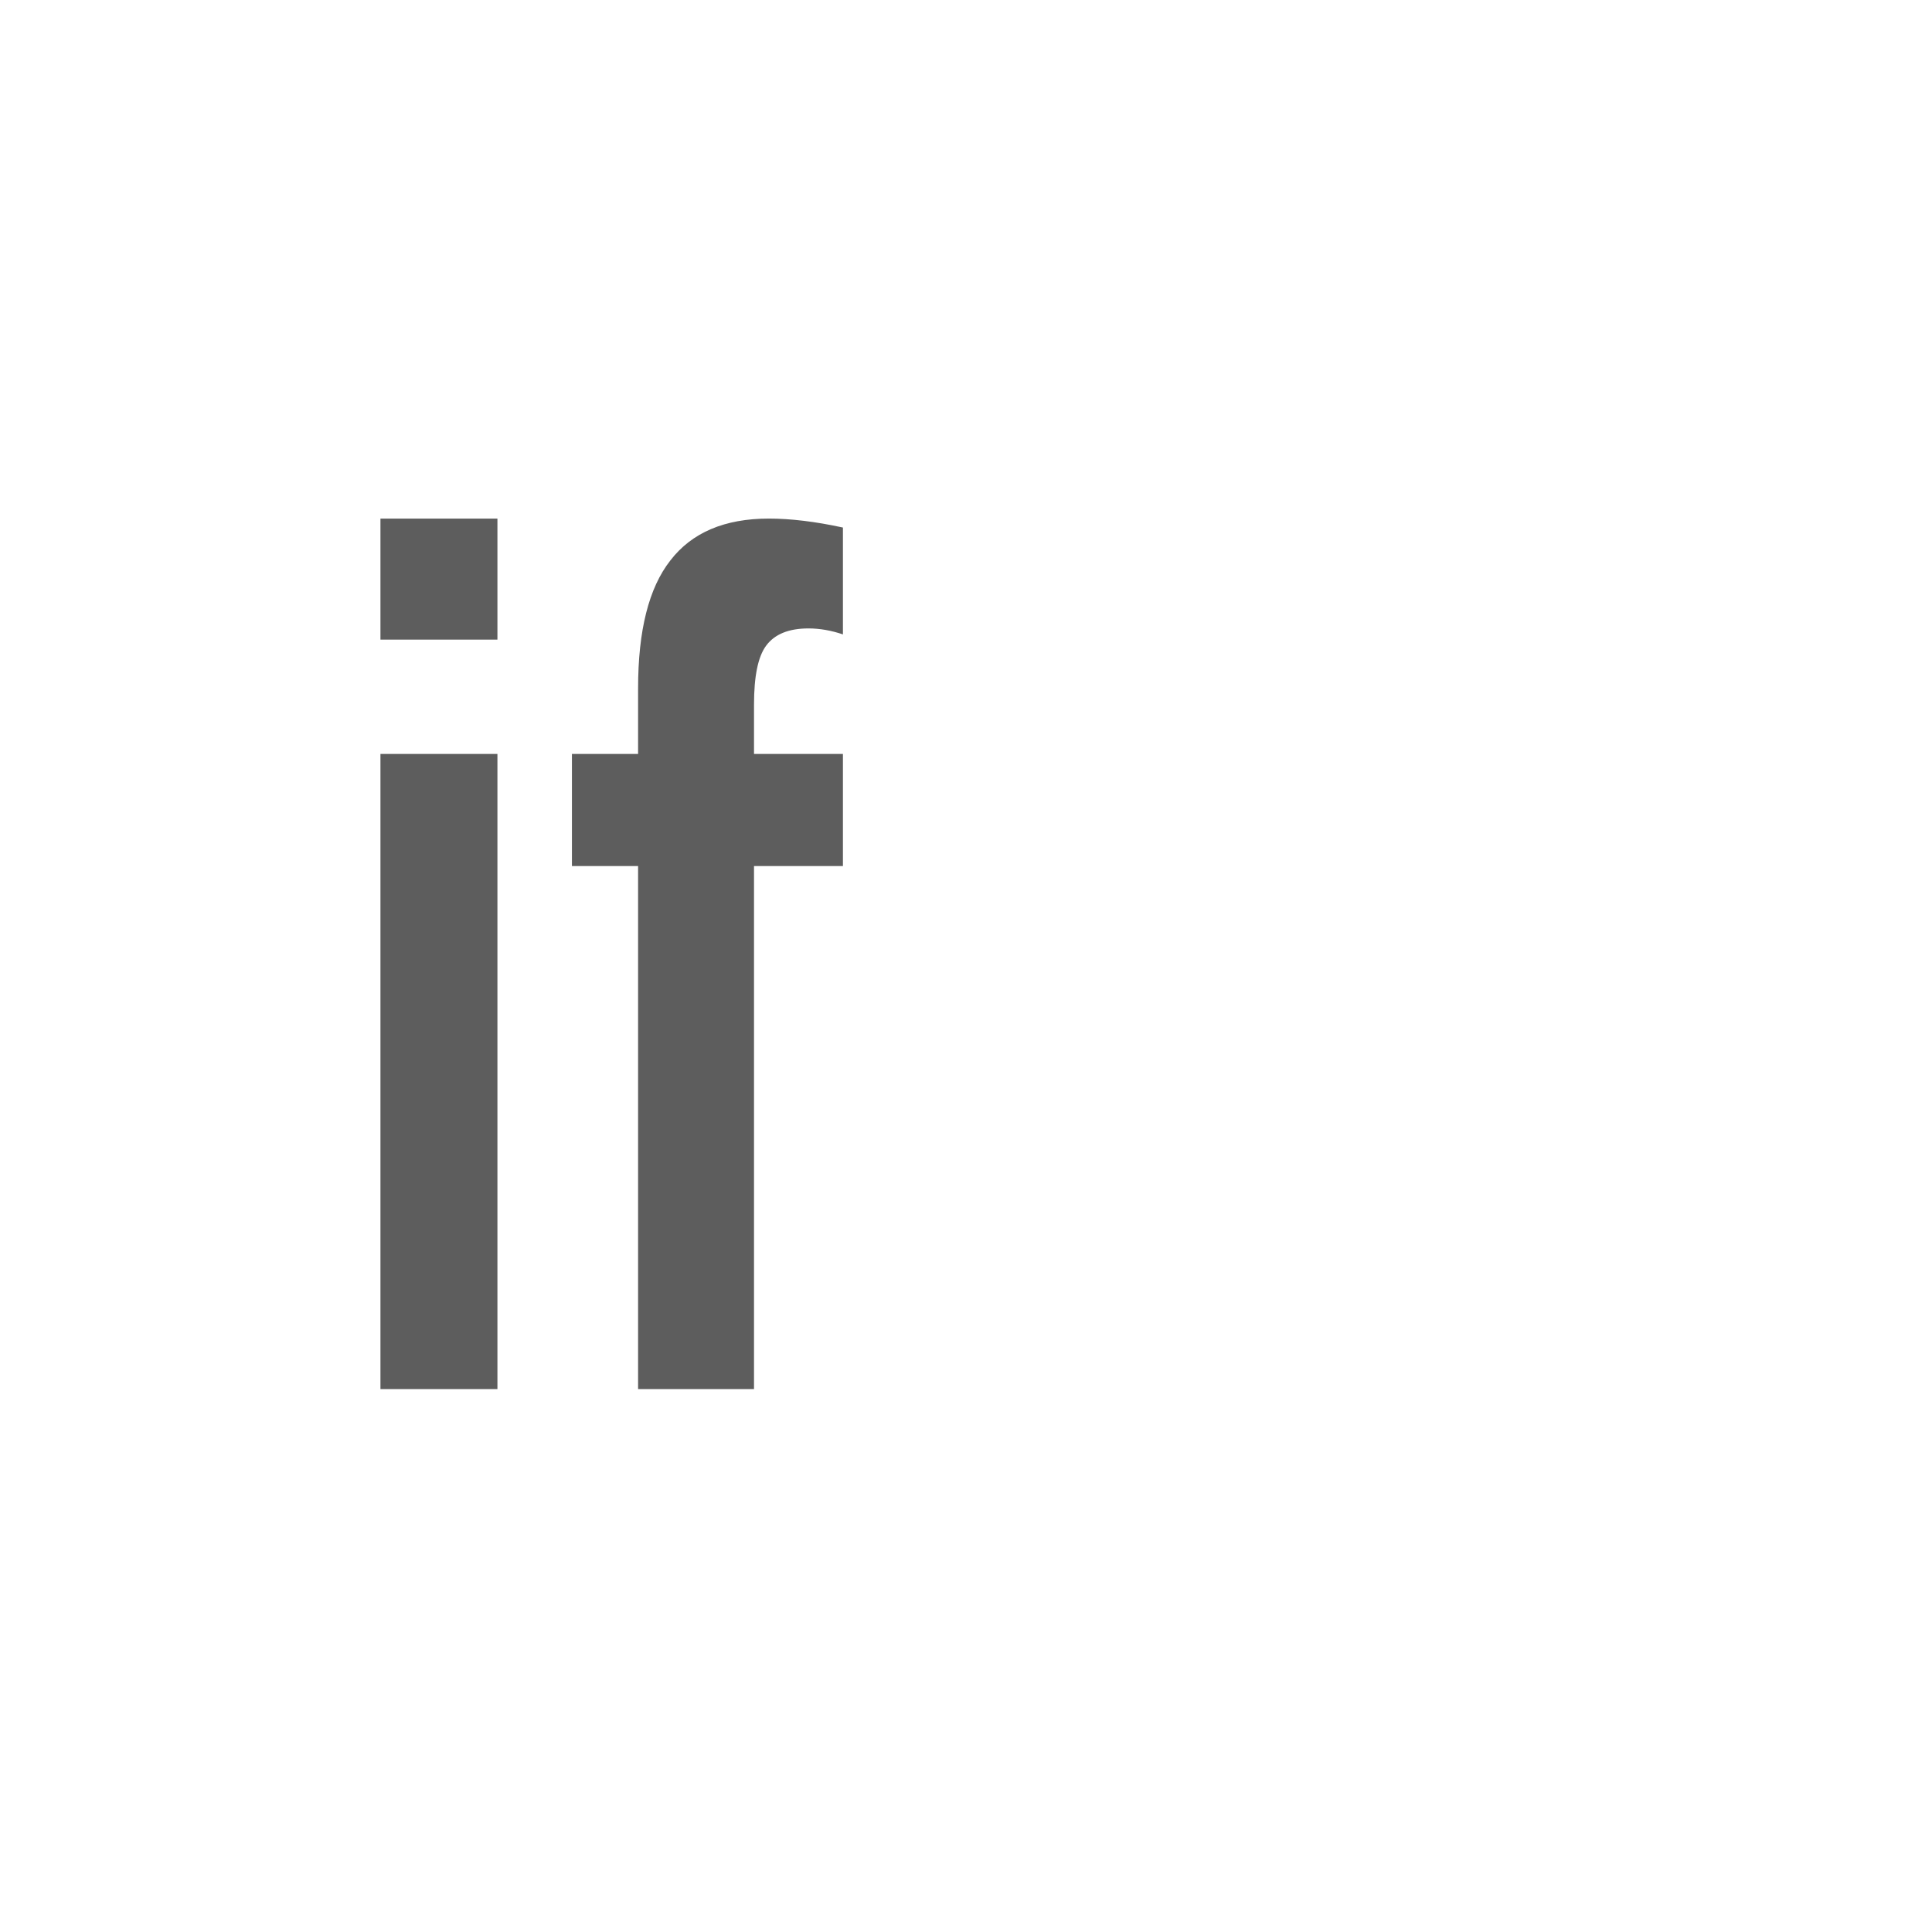
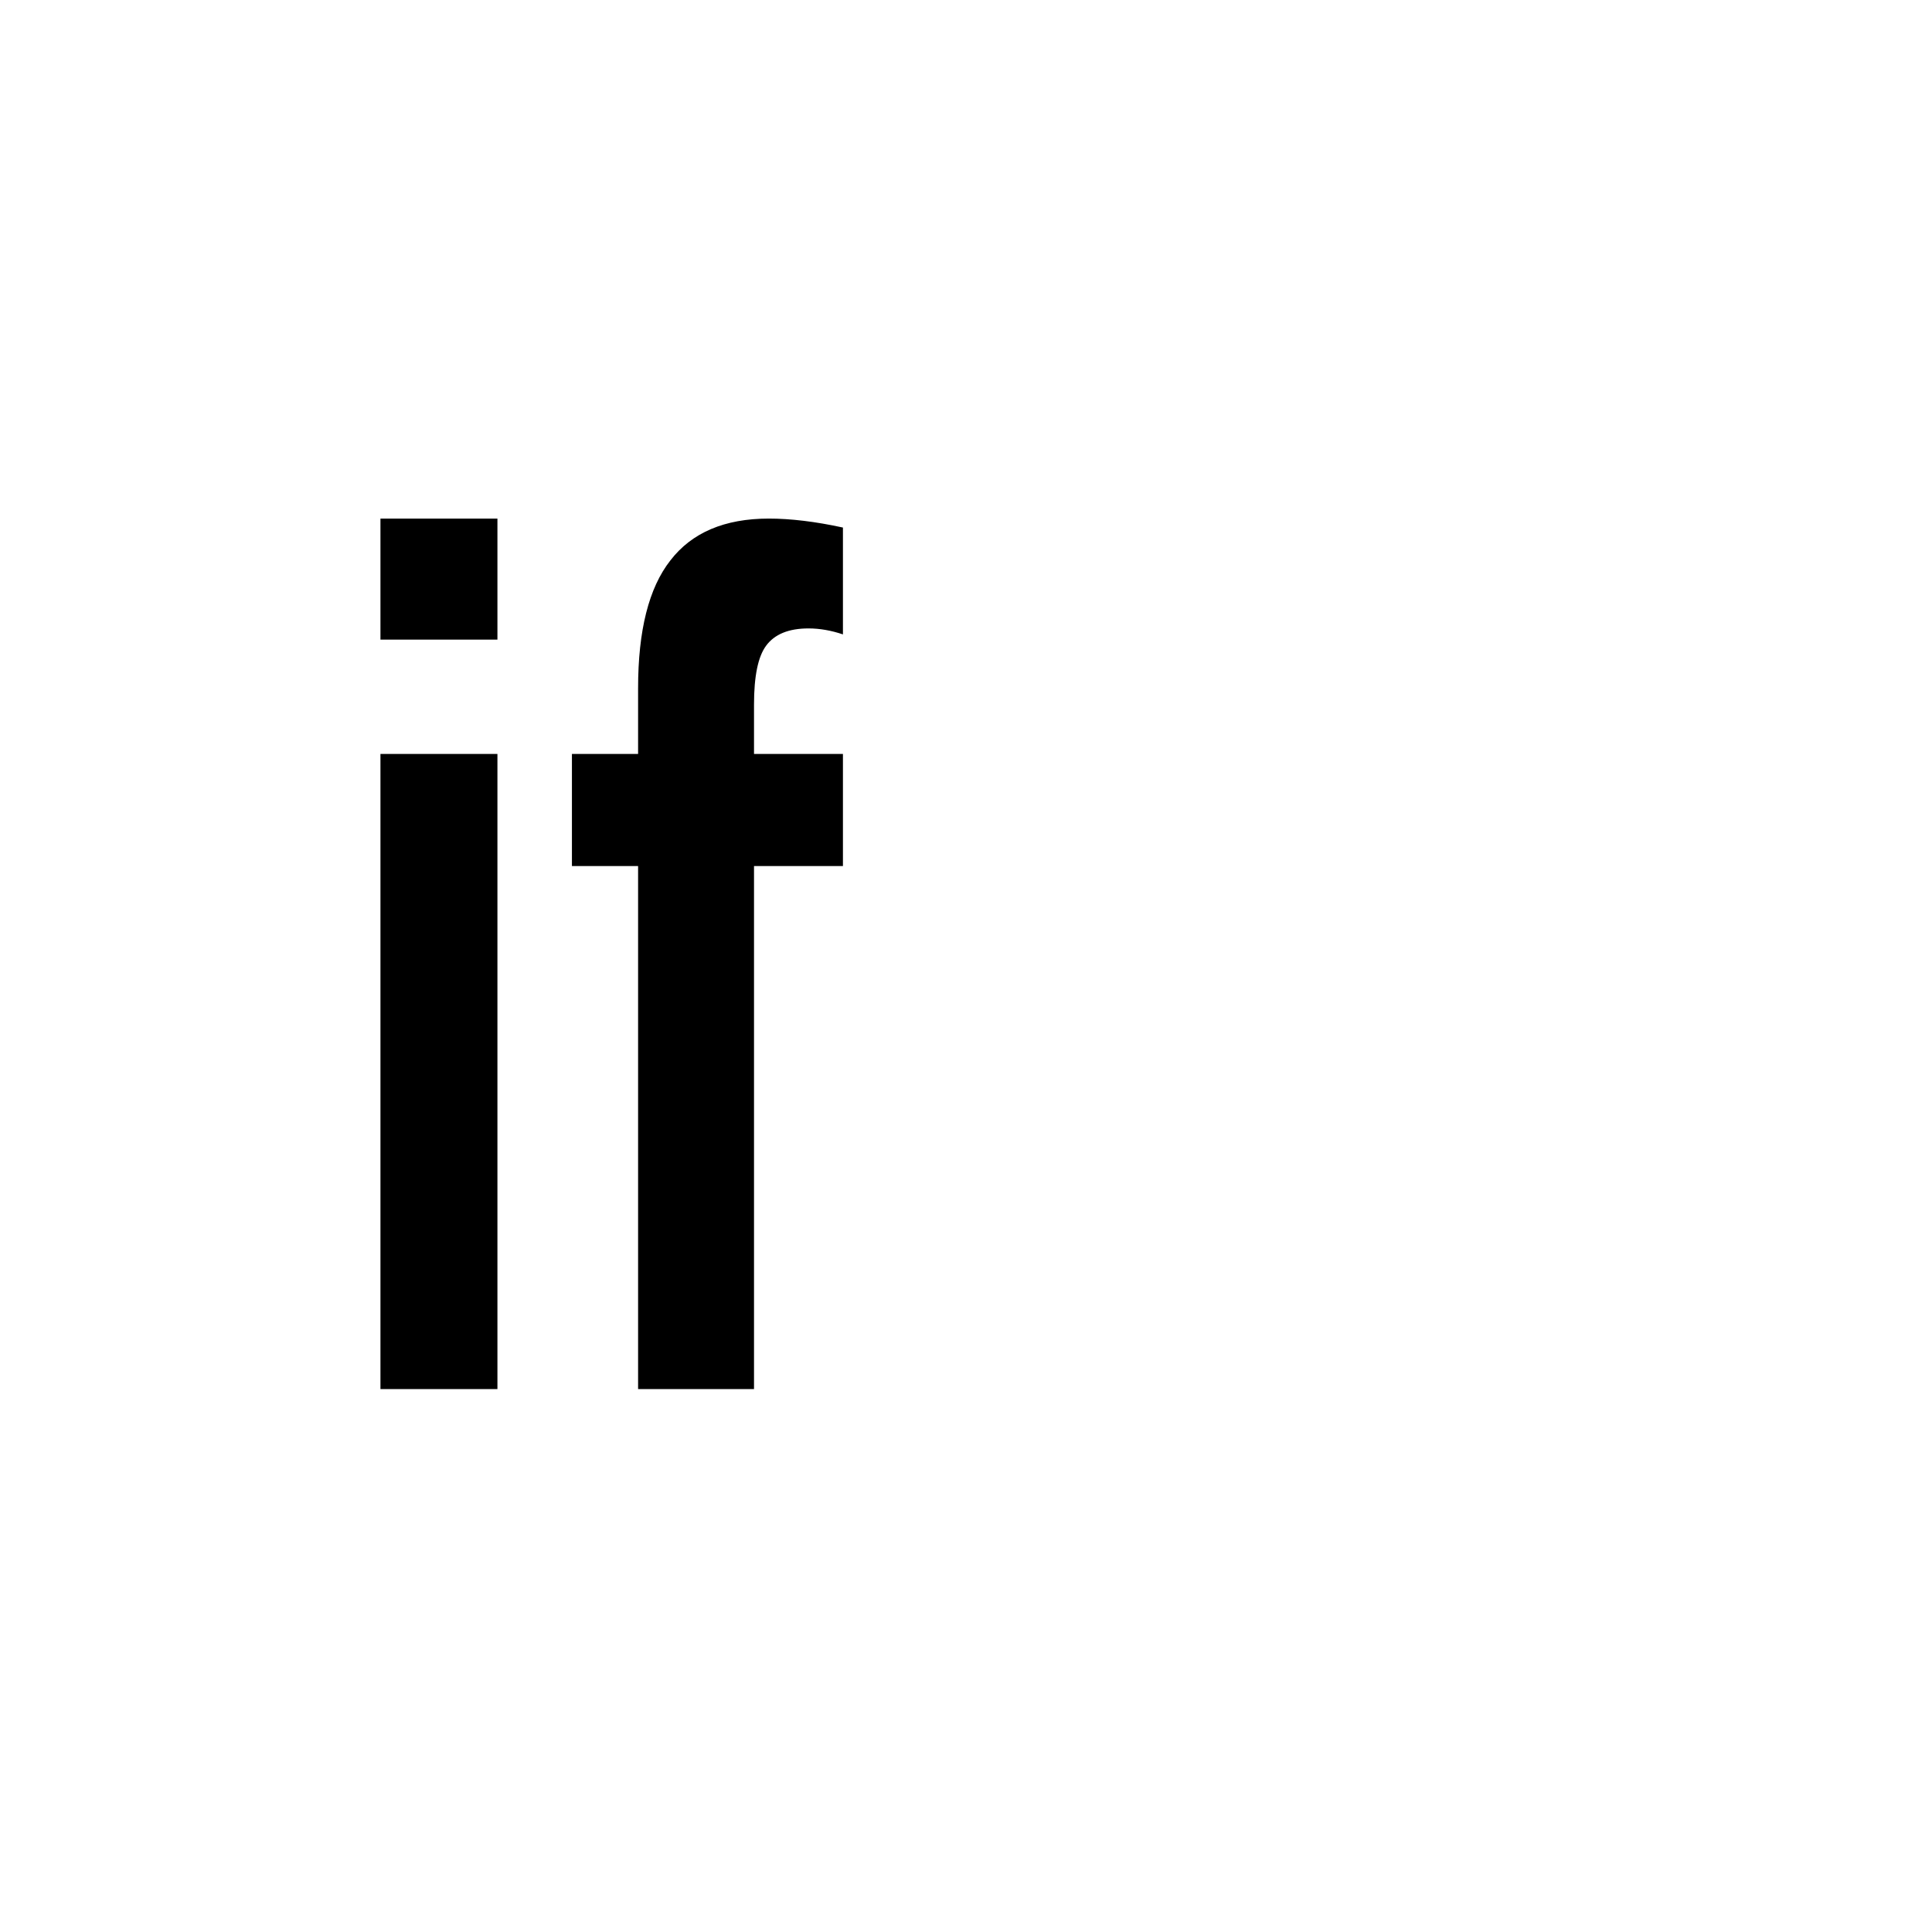
<svg xmlns="http://www.w3.org/2000/svg" version="1.1" width="48" height="48" id="svg11300">
  <defs id="defs3" />
-   <text x="27.626" y="29.045" transform="scale(0.8416471,1.188146)" id="text3029" xml:space="preserve" style="font-size:25.124px;font-style:normal;font-variant:normal;font-weight:bold;font-stretch:normal;text-align:center;line-height:125%;writing-mode:lr-tb;text-anchor:middle;fill:#353535;fill-opacity:0.8;stroke:none;font-family:Arial;-inkscape-font-specification:Arial Bold">
+   <text x="27.626" y="29.045" transform="scale(0.8416471,1.188146)" id="text3029" xml:space="preserve" style="font-size:25.124px;font-style:normal;font-variant:normal;font-weight:bold;font-stretch:normal;text-align:center;line-height:125%;writing-mode:lr-tb;text-anchor:middle;fill:#000000;fill-opacity:1;stroke:none;font-family:Arial;-inkscape-font-specification:Arial Bold">
    <tspan x="27.626" y="29.045" id="tspan3031" style="stroke:none">if</tspan>
  </text>
</svg>
